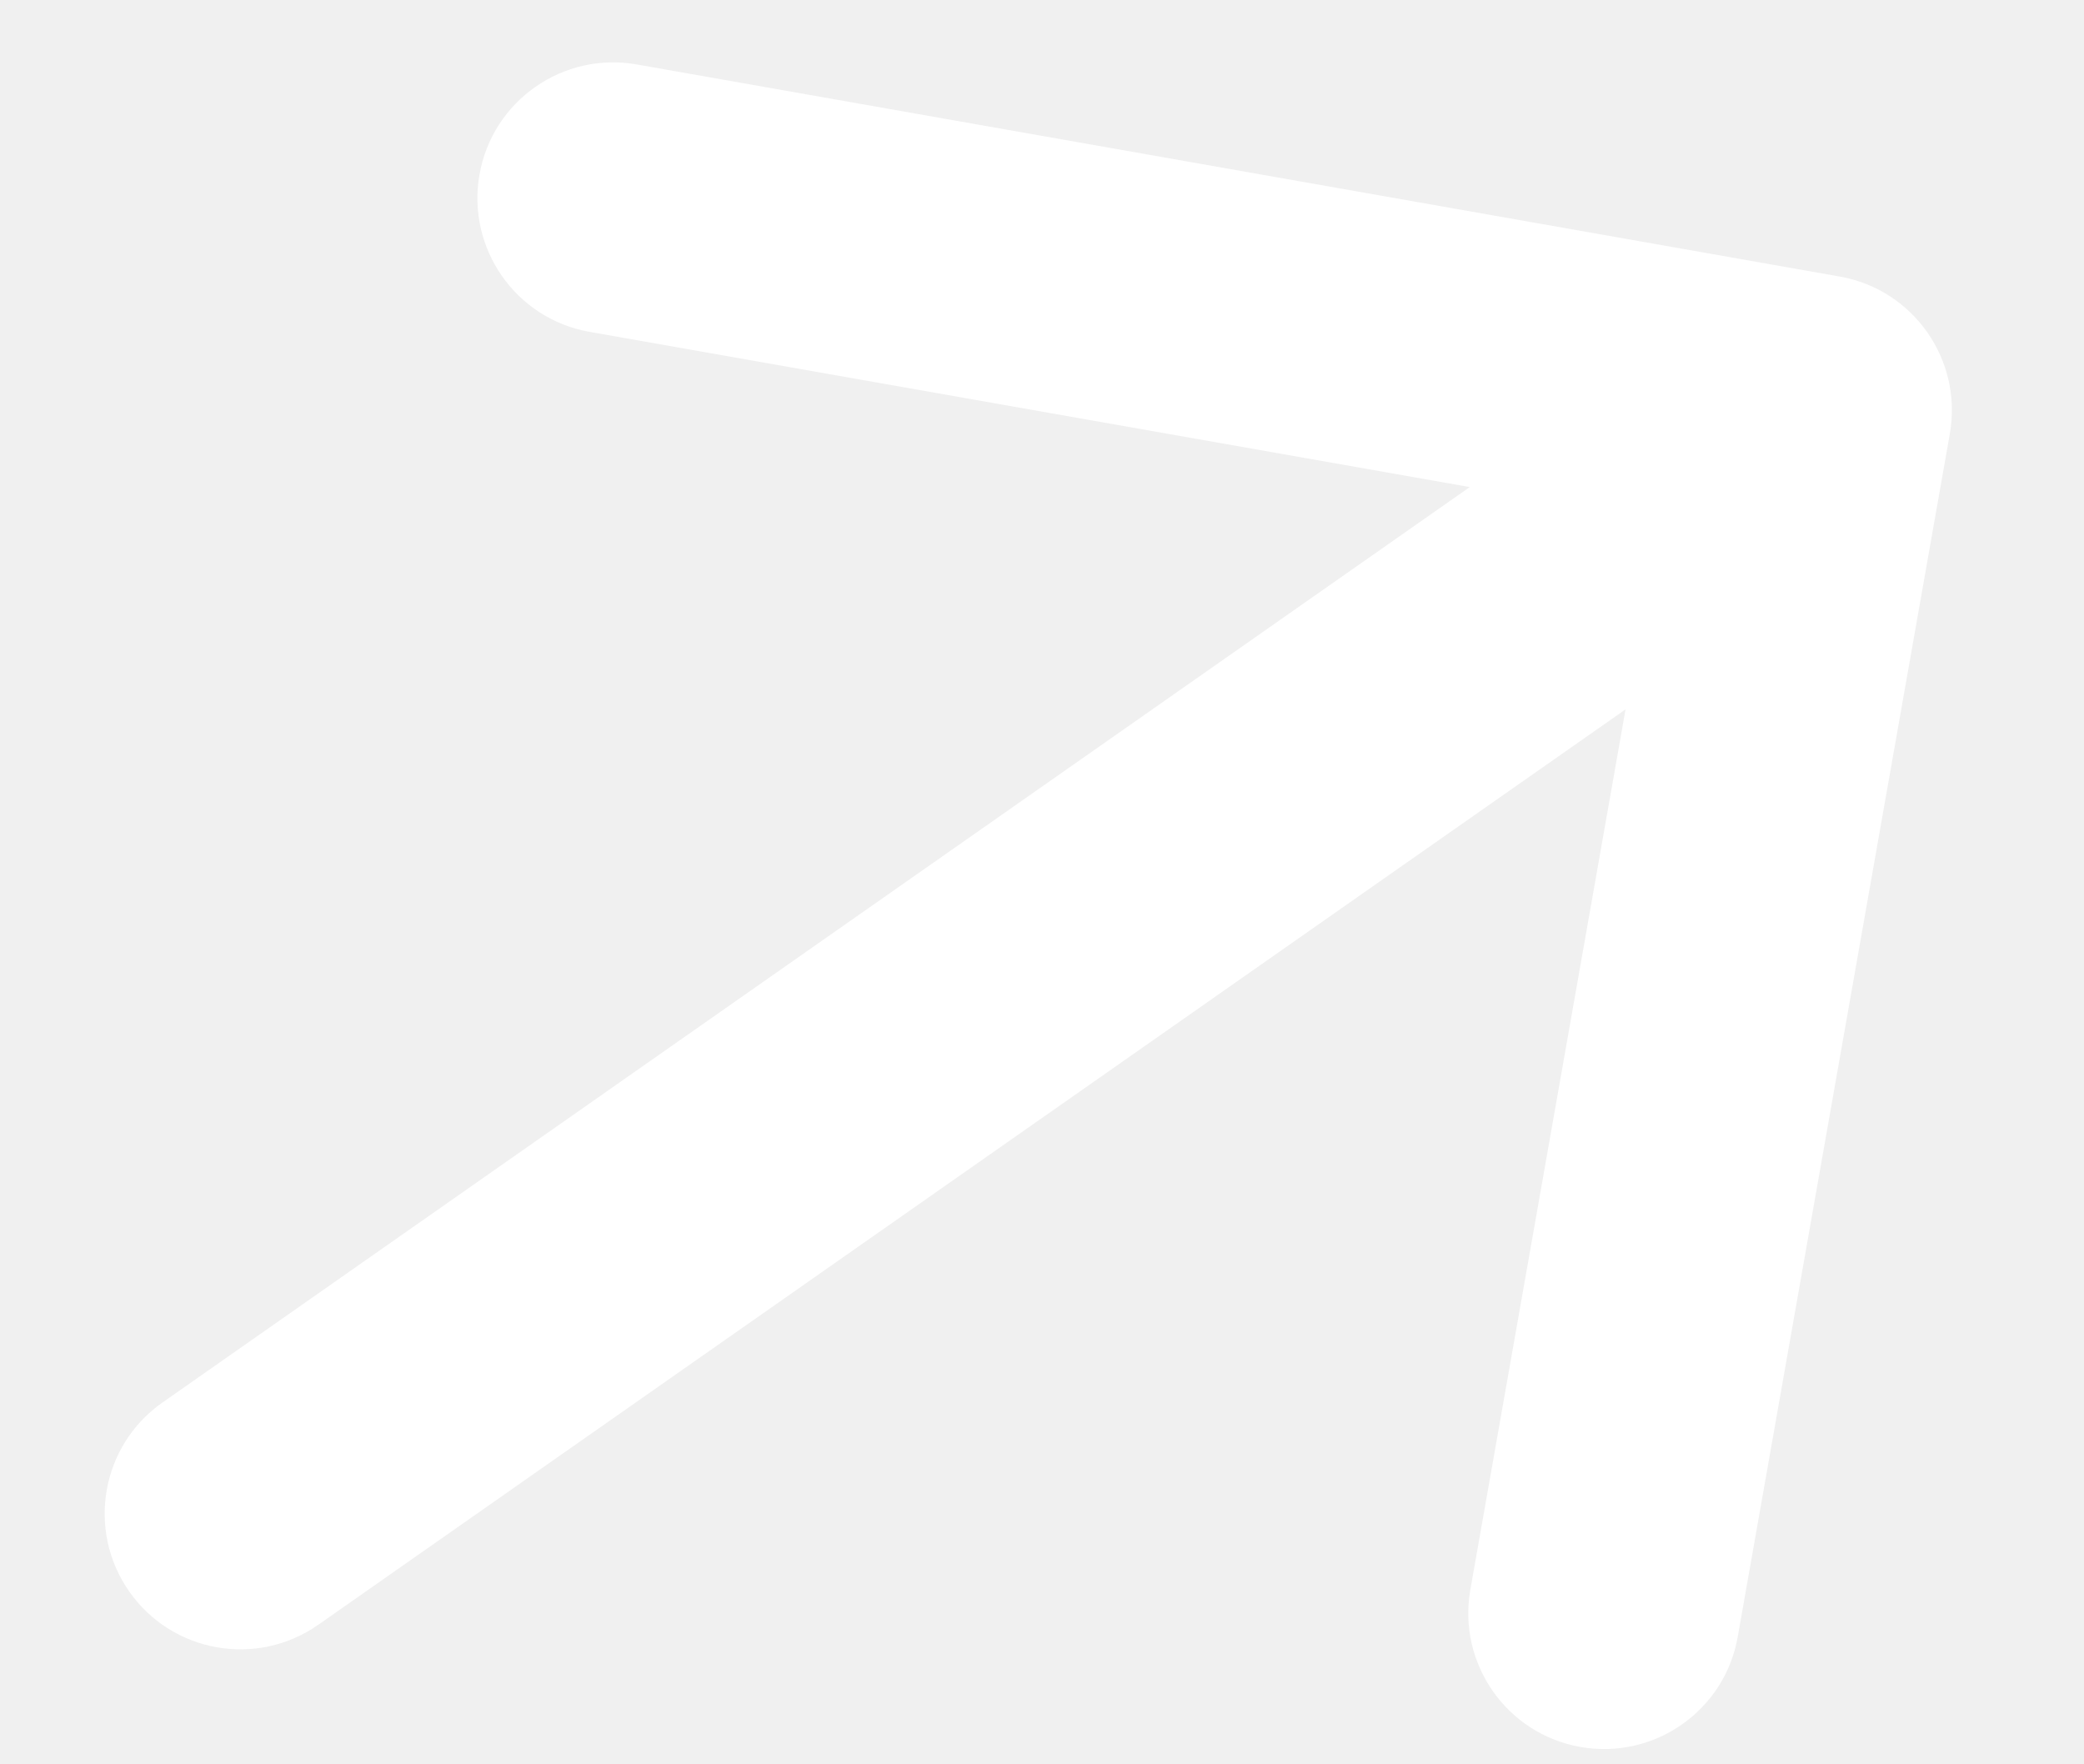
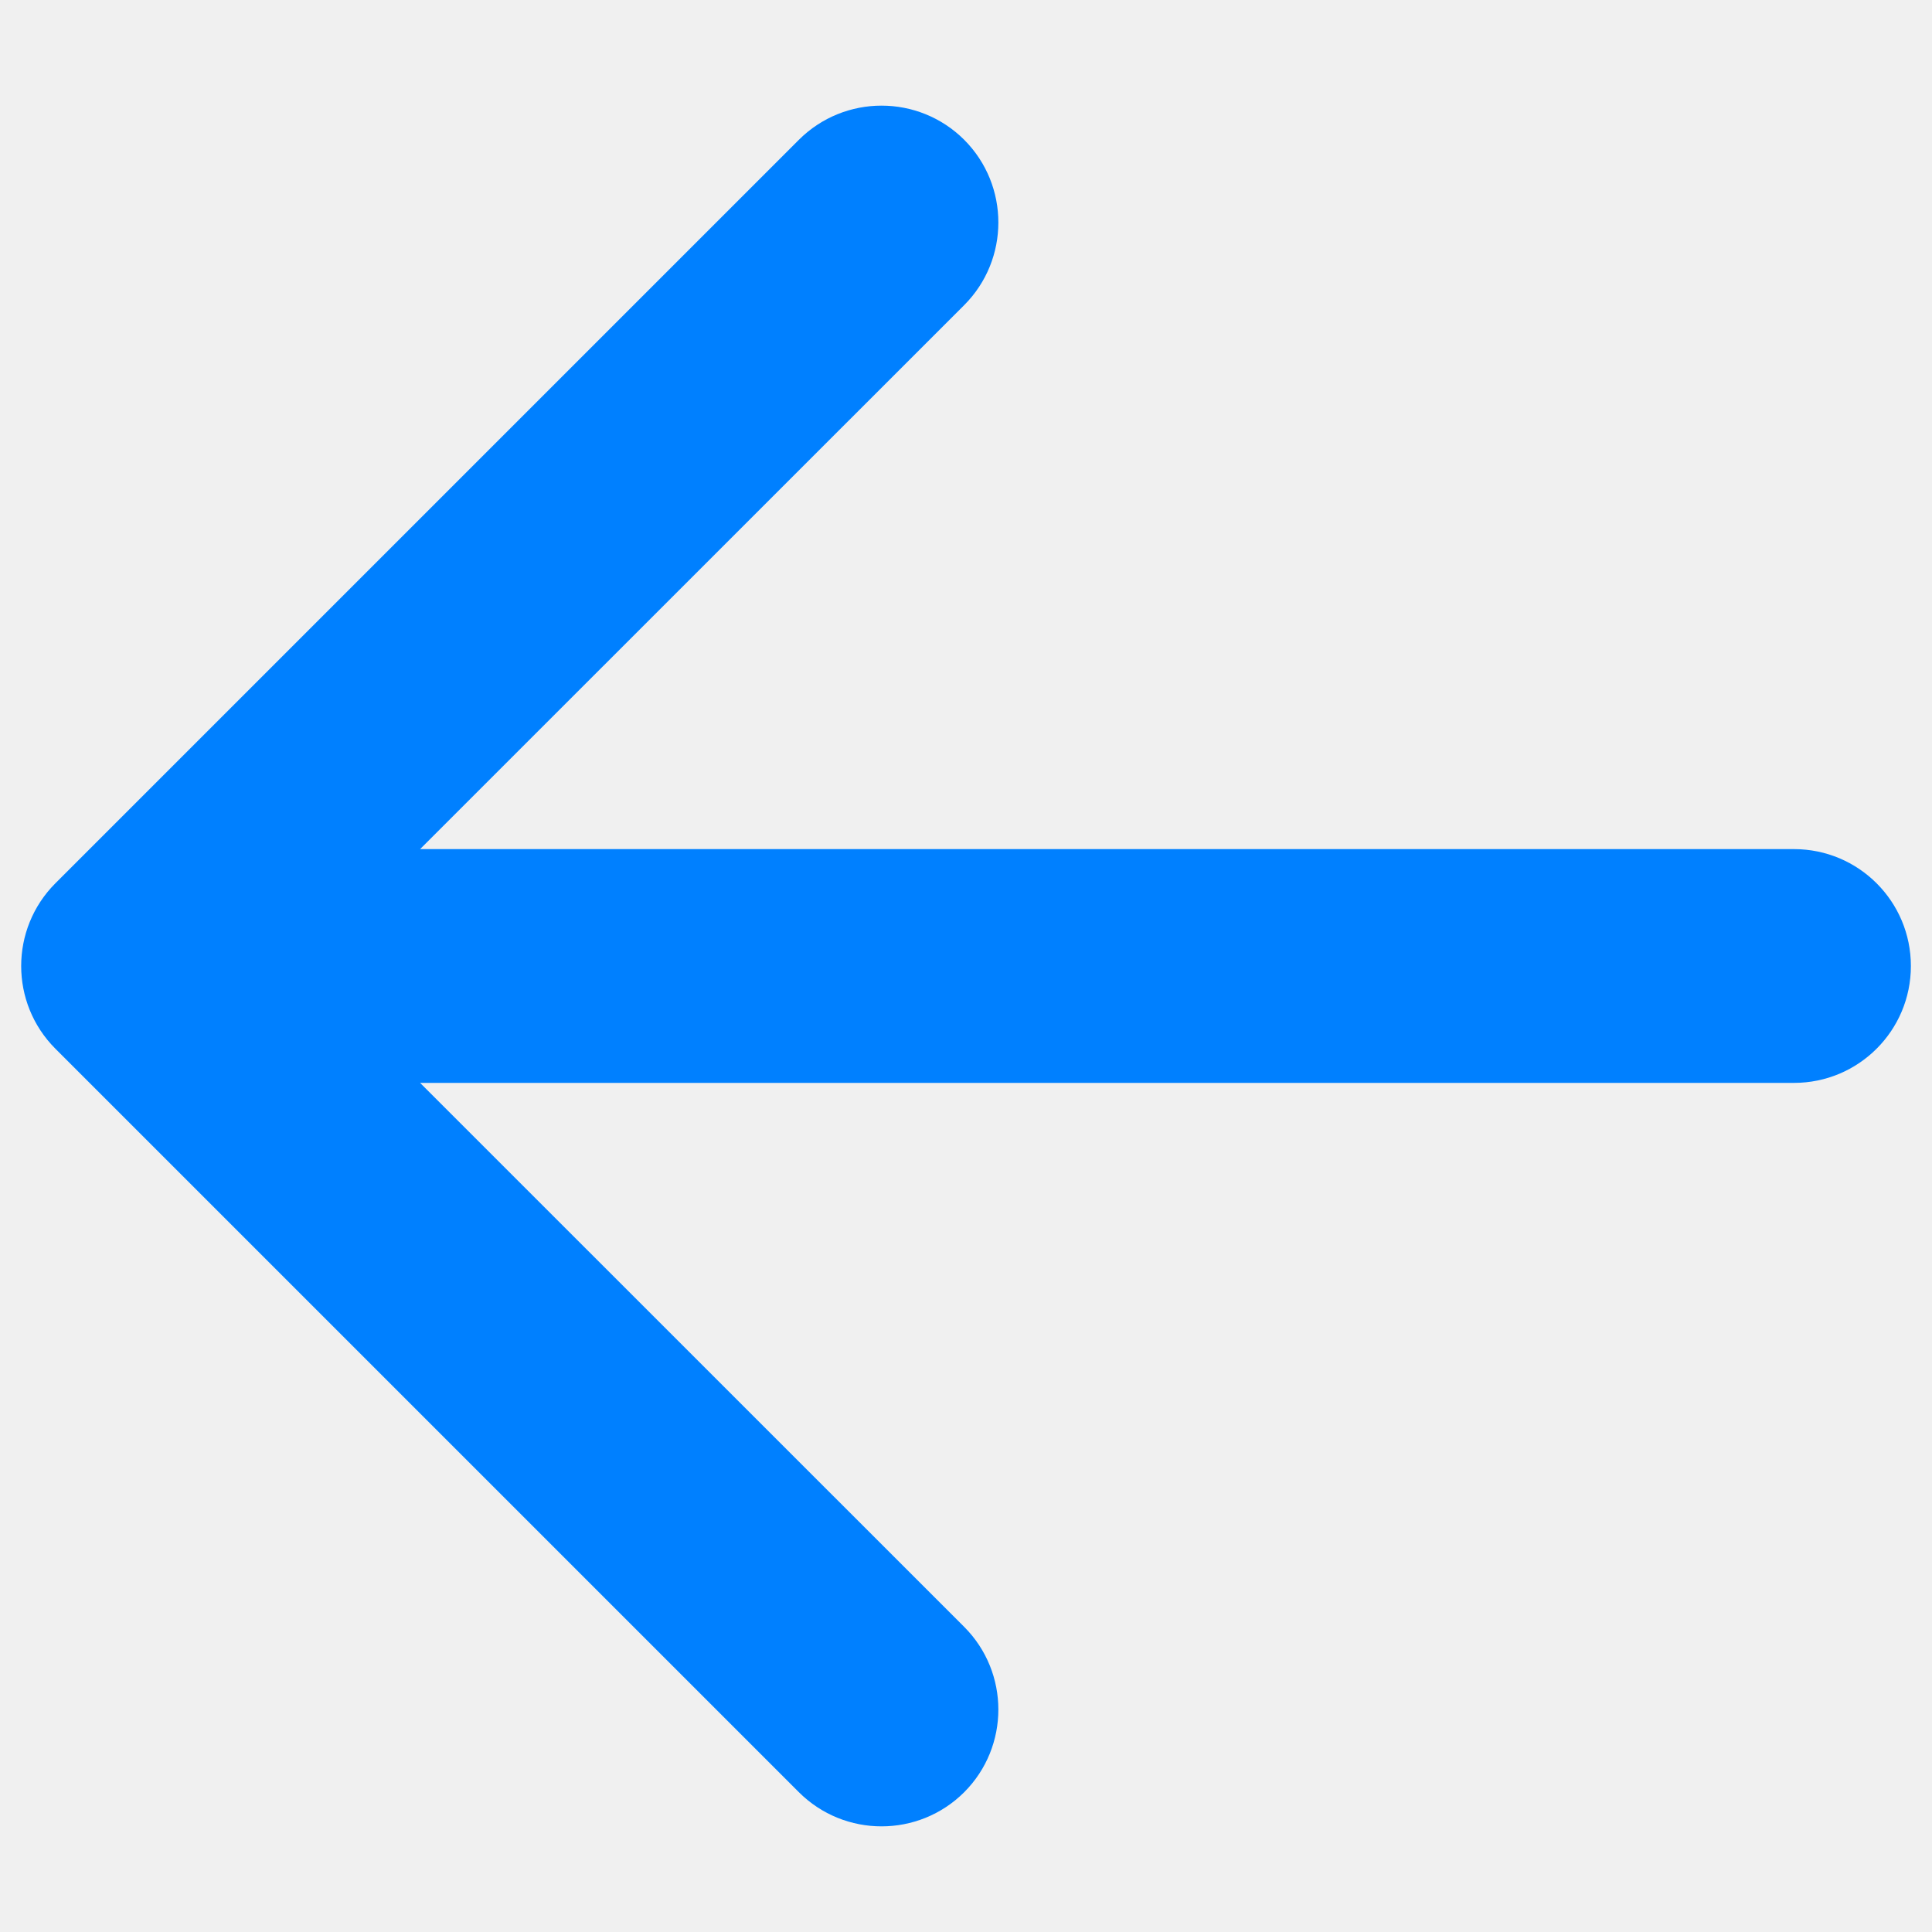
- <svg xmlns="http://www.w3.org/2000/svg" fill="none" height="11" viewBox="0 0 13 11" width="13">
-   <path d="m12.163 2.706c.081-.46-.226-.9-.687-.981l-7.504-1.323c-.46-.081-.9.226-.981.687-.081.46.226.9.687.981l6.67 1.176-1.176 6.67c-.081.46.226.9.687.981.46.081.9-.226.981-.687zm-11.149 6.042c-.383.268-.476.796-.208 1.179.268.383.796.476 1.179.208zm9.83-6.883-9.83 6.883.971 1.387 9.83-6.883z" fill="#fff" />
+ <svg xmlns="http://www.w3.org/2000/svg" width="14" height="14" viewBox="0 0 14 14" fill="none">
+   <path d="M0.401 6.401C0.071 6.732 0.071 7.268 0.401 7.599L5.789 12.987C6.12 13.317 6.656 13.317 6.987 12.987C7.317 12.656 7.317 12.12 6.987 11.789L2.197 7L6.987 2.211C7.317 1.88 7.317 1.344 6.987 1.013C6.656 0.683 6.12 0.683 5.789 1.013L0.401 6.401ZM13 7.847C13.468 7.847 13.847 7.468 13.847 7C13.847 6.532 13.468 6.153 13 6.153V7.847ZM1 7.847H13V6.153H1V7.847Z" fill="#0080FF" />
</svg>
